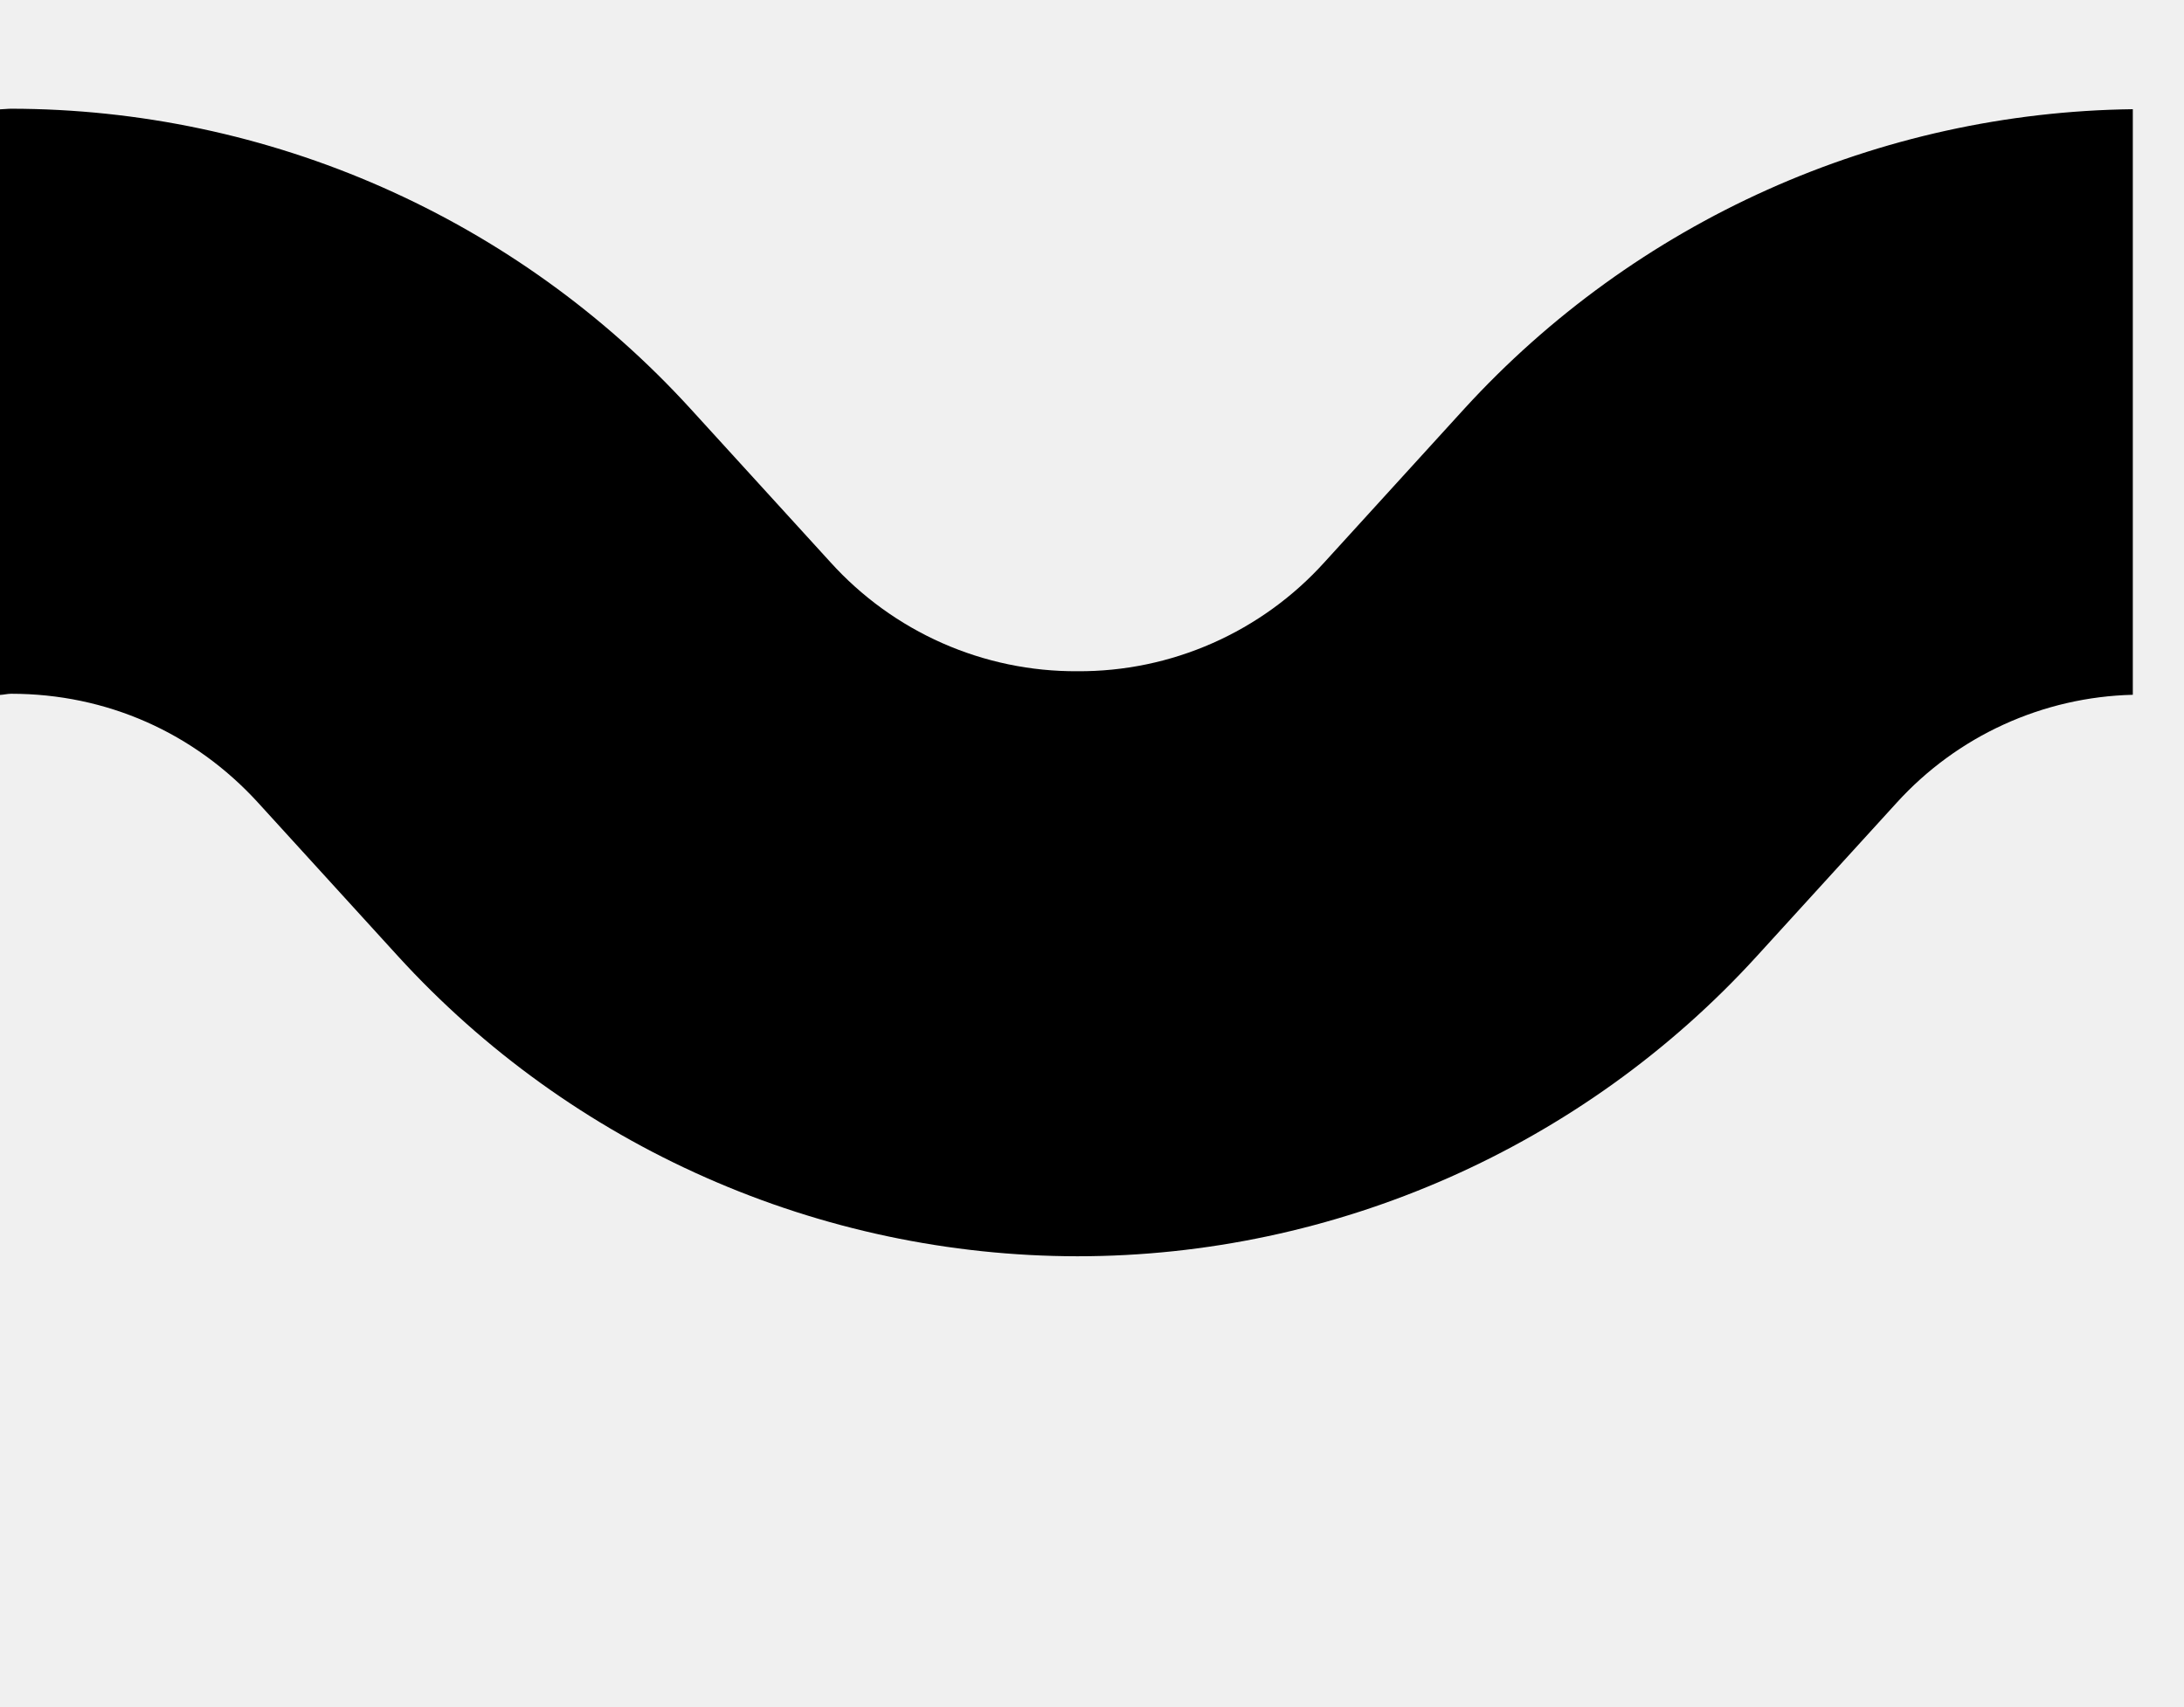
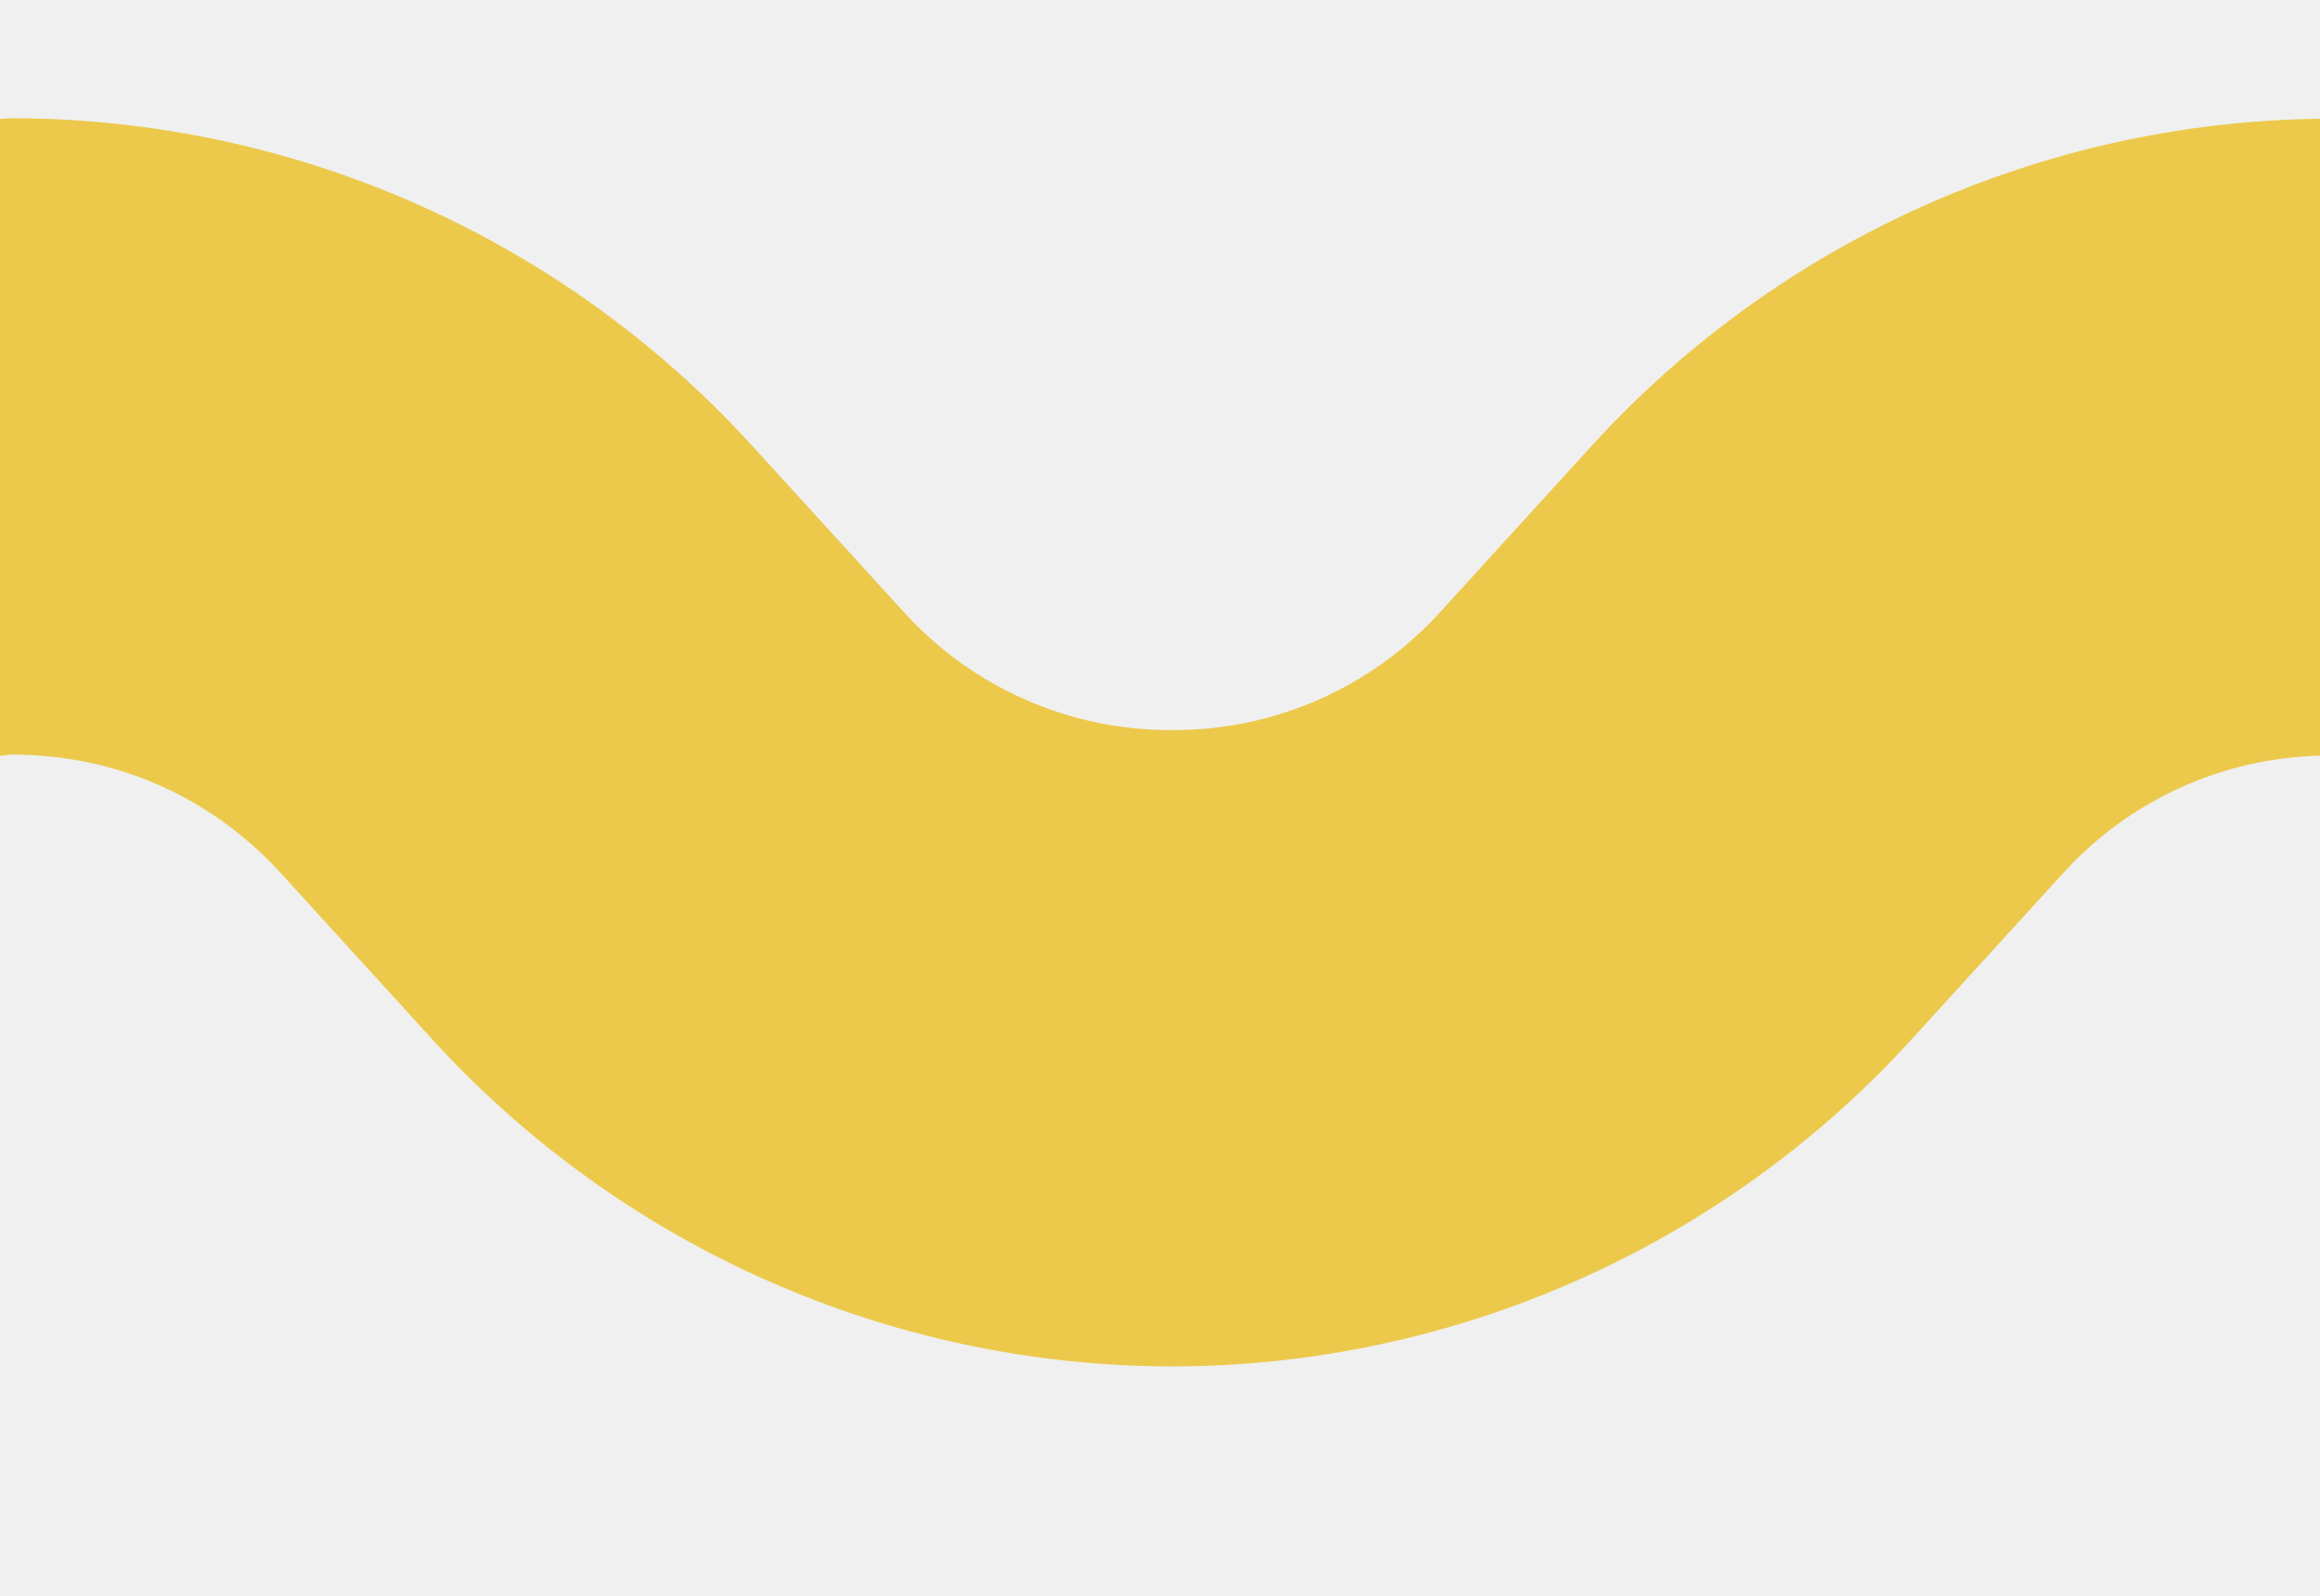
- <svg xmlns="http://www.w3.org/2000/svg" width="32" height="25" viewBox="0 0 32 25" fill="none">
-   <g clip-path="url(#clip0_3844_9263)">
-     <path d="M0.162 1.593C0.108 1.593 0.054 1.601 0 1.602V10.182C0.055 10.18 0.107 10.165 0.163 10.165C1.558 10.165 2.843 10.732 3.783 11.763L5.832 14.011C7.095 15.394 8.633 16.5 10.347 17.256C12.06 18.013 13.913 18.405 15.786 18.407C19.566 18.407 23.194 16.804 25.74 14.011L27.791 11.761C28.231 11.277 28.764 10.887 29.358 10.616C29.953 10.344 30.596 10.196 31.25 10.18V1.6C29.404 1.623 27.583 2.024 25.898 2.779C24.214 3.534 22.702 4.626 21.456 5.988L19.406 8.238C18.949 8.744 18.39 9.148 17.767 9.423C17.143 9.699 16.468 9.839 15.786 9.835C15.104 9.839 14.429 9.698 13.806 9.423C13.182 9.147 12.624 8.743 12.167 8.237L10.118 5.99C8.855 4.606 7.317 3.501 5.603 2.744C3.889 1.987 2.036 1.595 0.162 1.593Z" fill="currentColor" />
-   </g>
-   <defs>
-     <clipPath id="clip0_3844_9263">
-       <rect width="31.25" height="25" fill="white" />
-     </clipPath>
-   </defs>
+ <svg xmlns="http://www.w3.org/2000/svg" width="31.25" height="21.5">
+   <rect width="100%" height="100%" fill="none" />
+   <path fill="#ecc94b" d="M.162 1.593c-.054 0-.108.008-.162.009v8.58c.055-.002.107-.017.163-.017 1.395 0 2.68.567 3.62 1.598l2.049 2.248a13.5 13.5 0 0 0 9.954 4.396c3.78 0 7.408-1.603 9.954-4.396l2.051-2.25a4.83 4.83 0 0 1 3.459-1.581V1.6a13.5 13.5 0 0 0-9.794 4.388l-2.05 2.25a4.84 4.84 0 0 1-3.62 1.597 4.84 4.84 0 0 1-3.619-1.598L10.118 5.99A13.5 13.5 0 0 0 .162 1.593" />
</svg>
